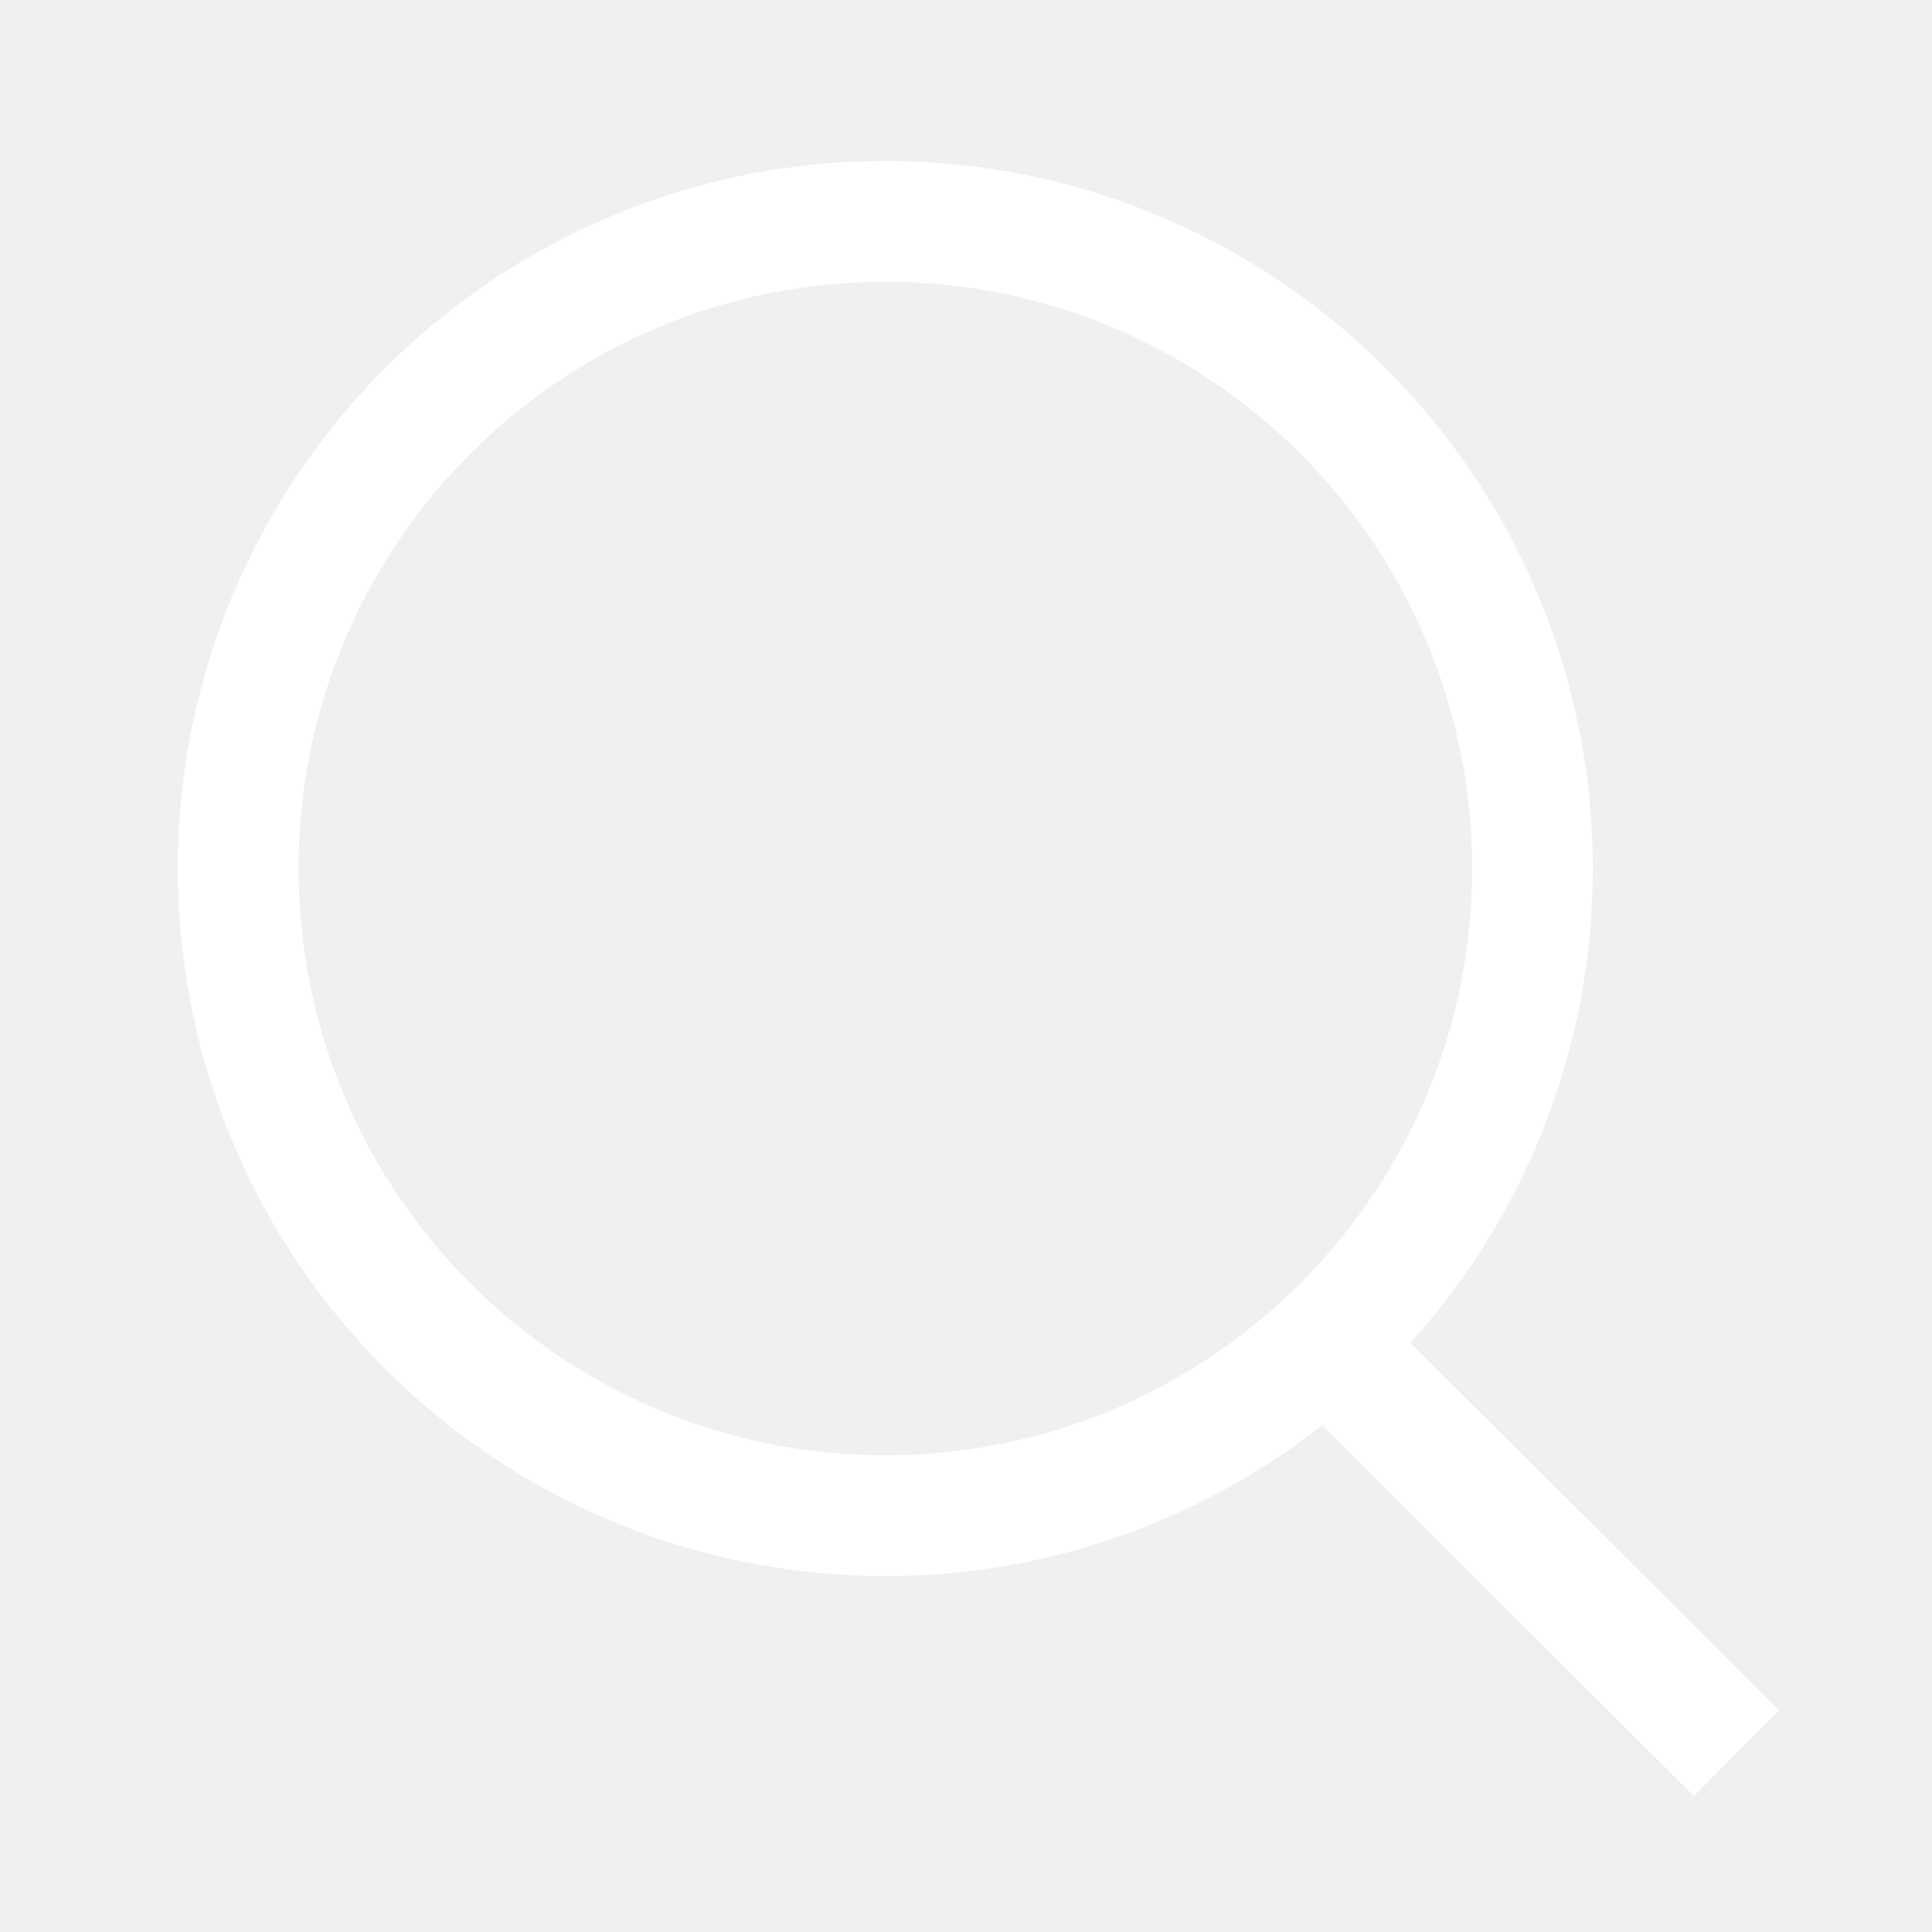
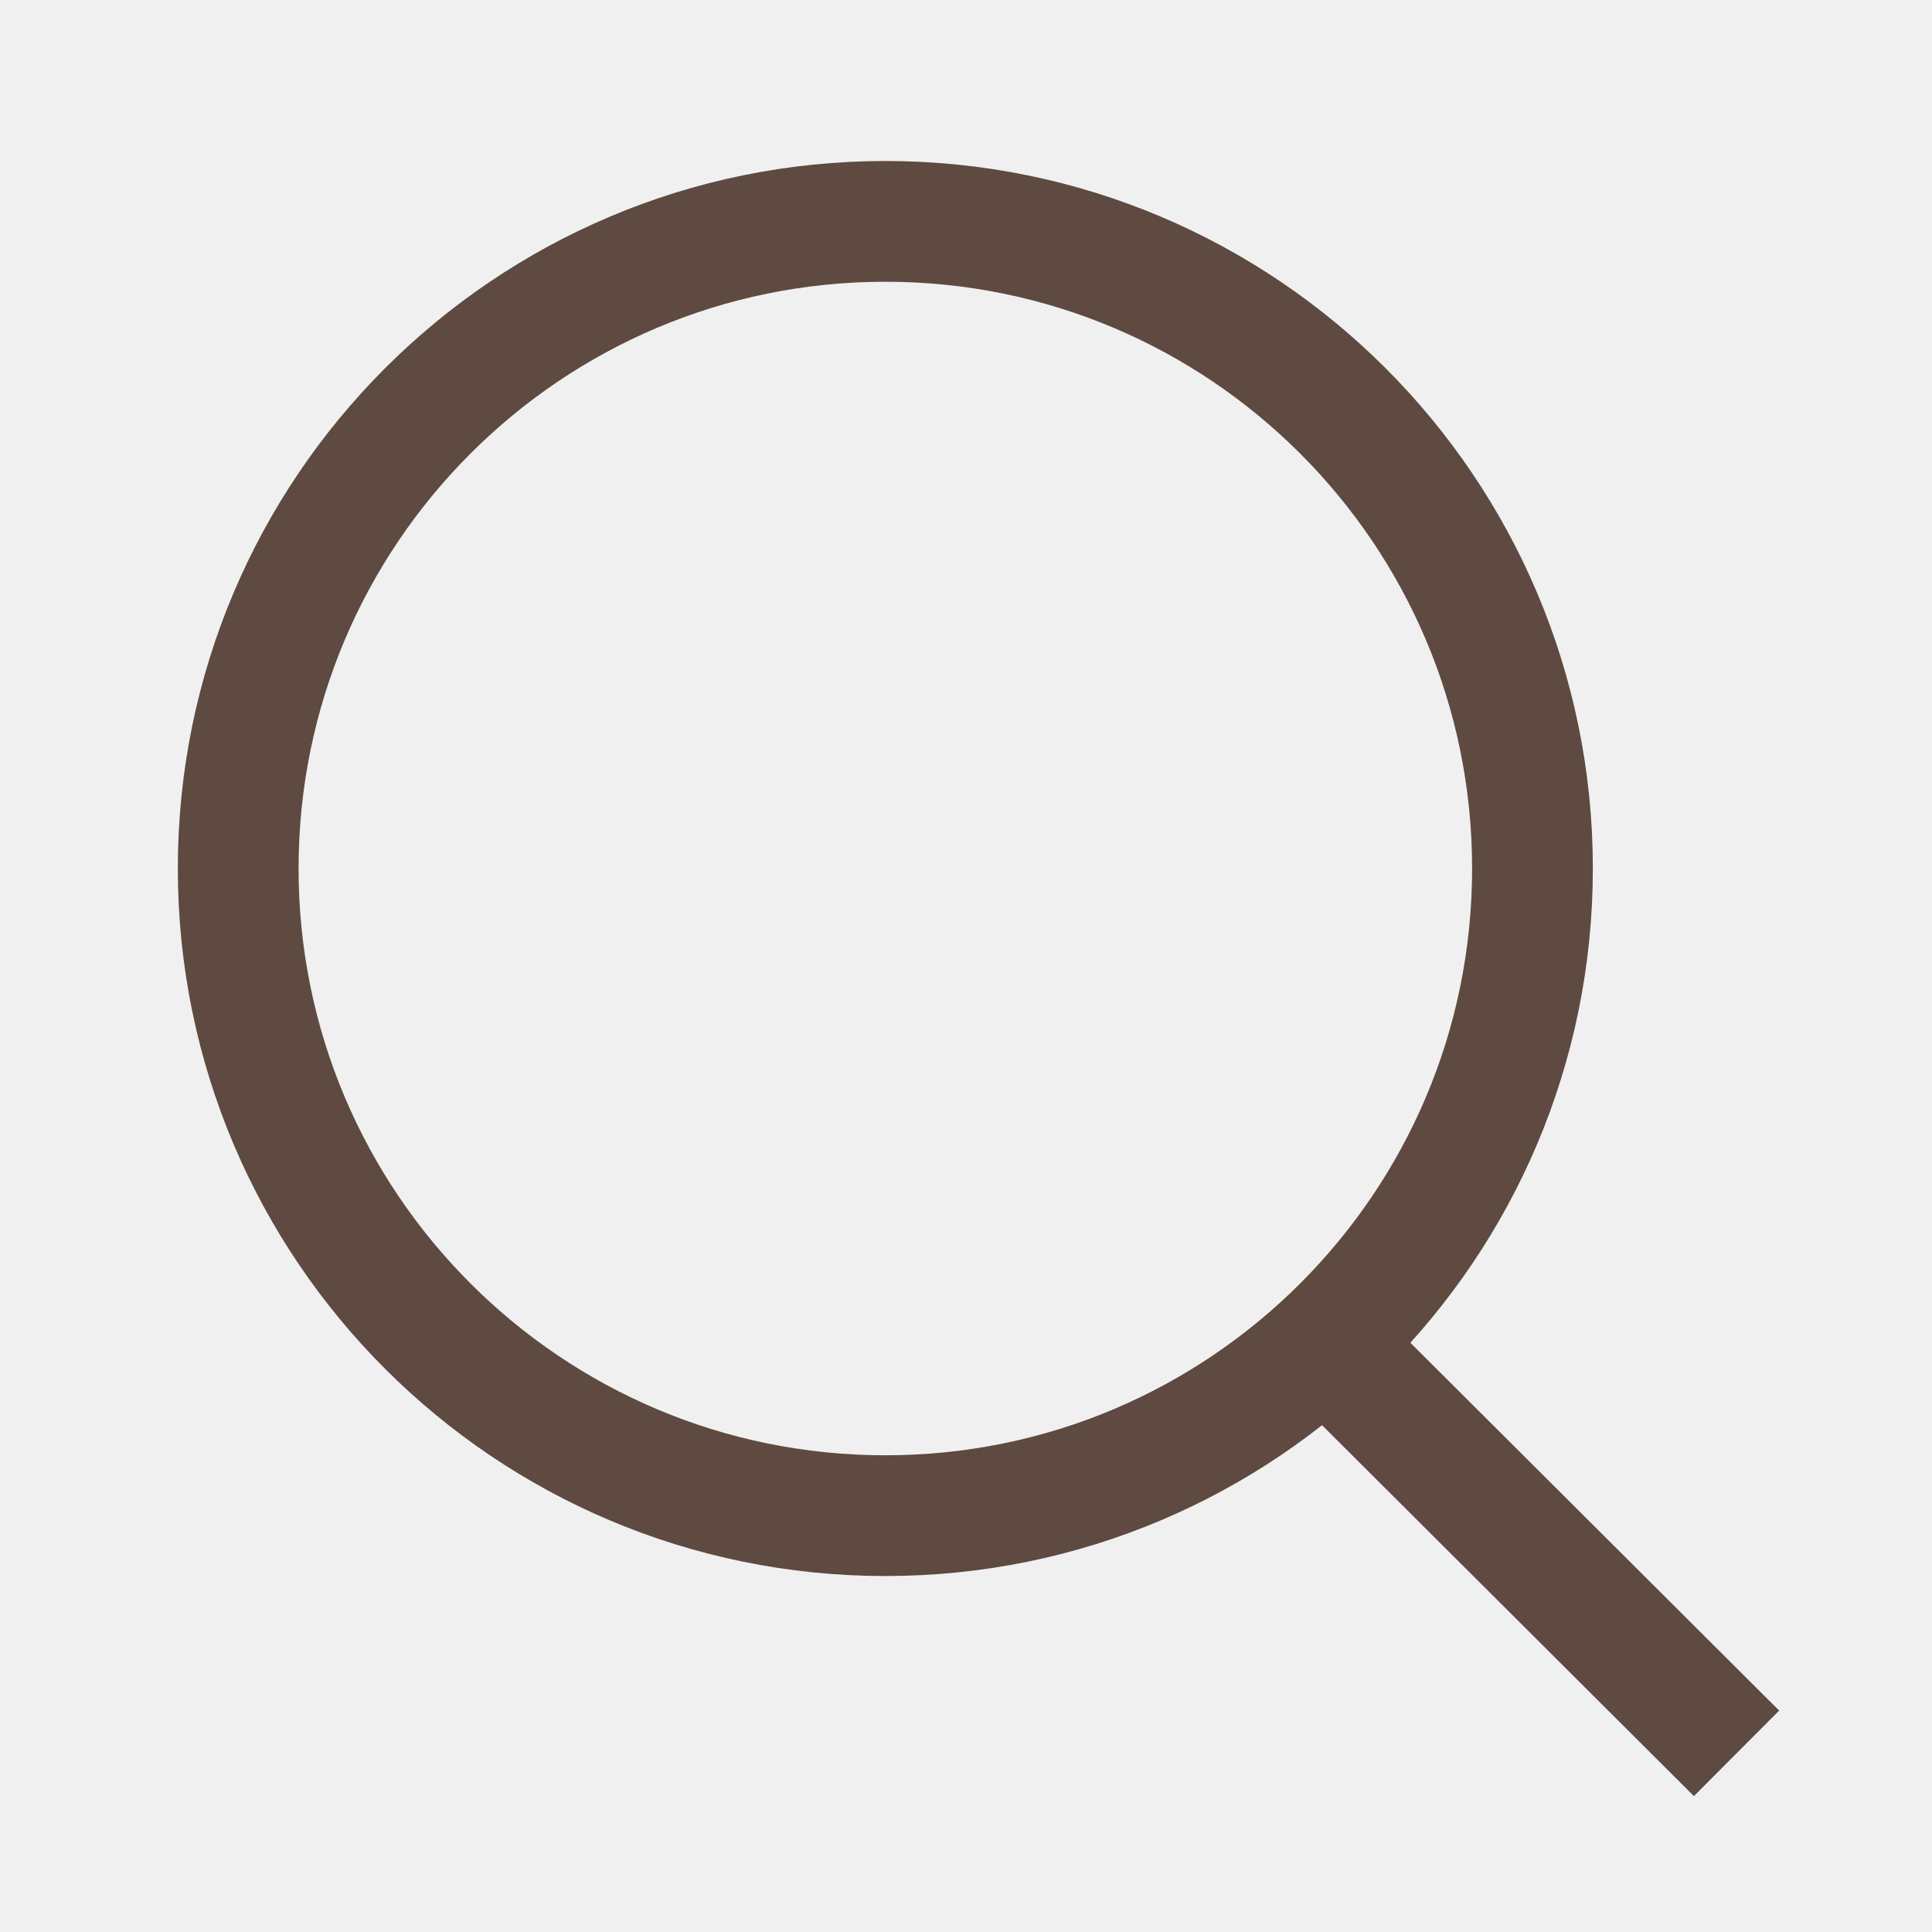
<svg xmlns="http://www.w3.org/2000/svg" width="24" height="24" viewBox="0 0 24 24" fill="none">
-   <circle cx="10.998" cy="10.789" r="8.039" stroke="white" stroke-width="1.5" stroke-linecap="square" />
-   <path d="M16.487 16.708L21.041 21.25" stroke="white" stroke-width="1.5" stroke-linecap="square" />
+   <circle cx="10.998" cy="10.789" r="8.039" stroke="#5E4A40" stroke-width="1.5" stroke-linecap="square" />
+   <path d="M16.487 16.709L21.041 21.251" stroke="#5E4A40" stroke-width="1.5" stroke-linecap="square" />
</svg>
